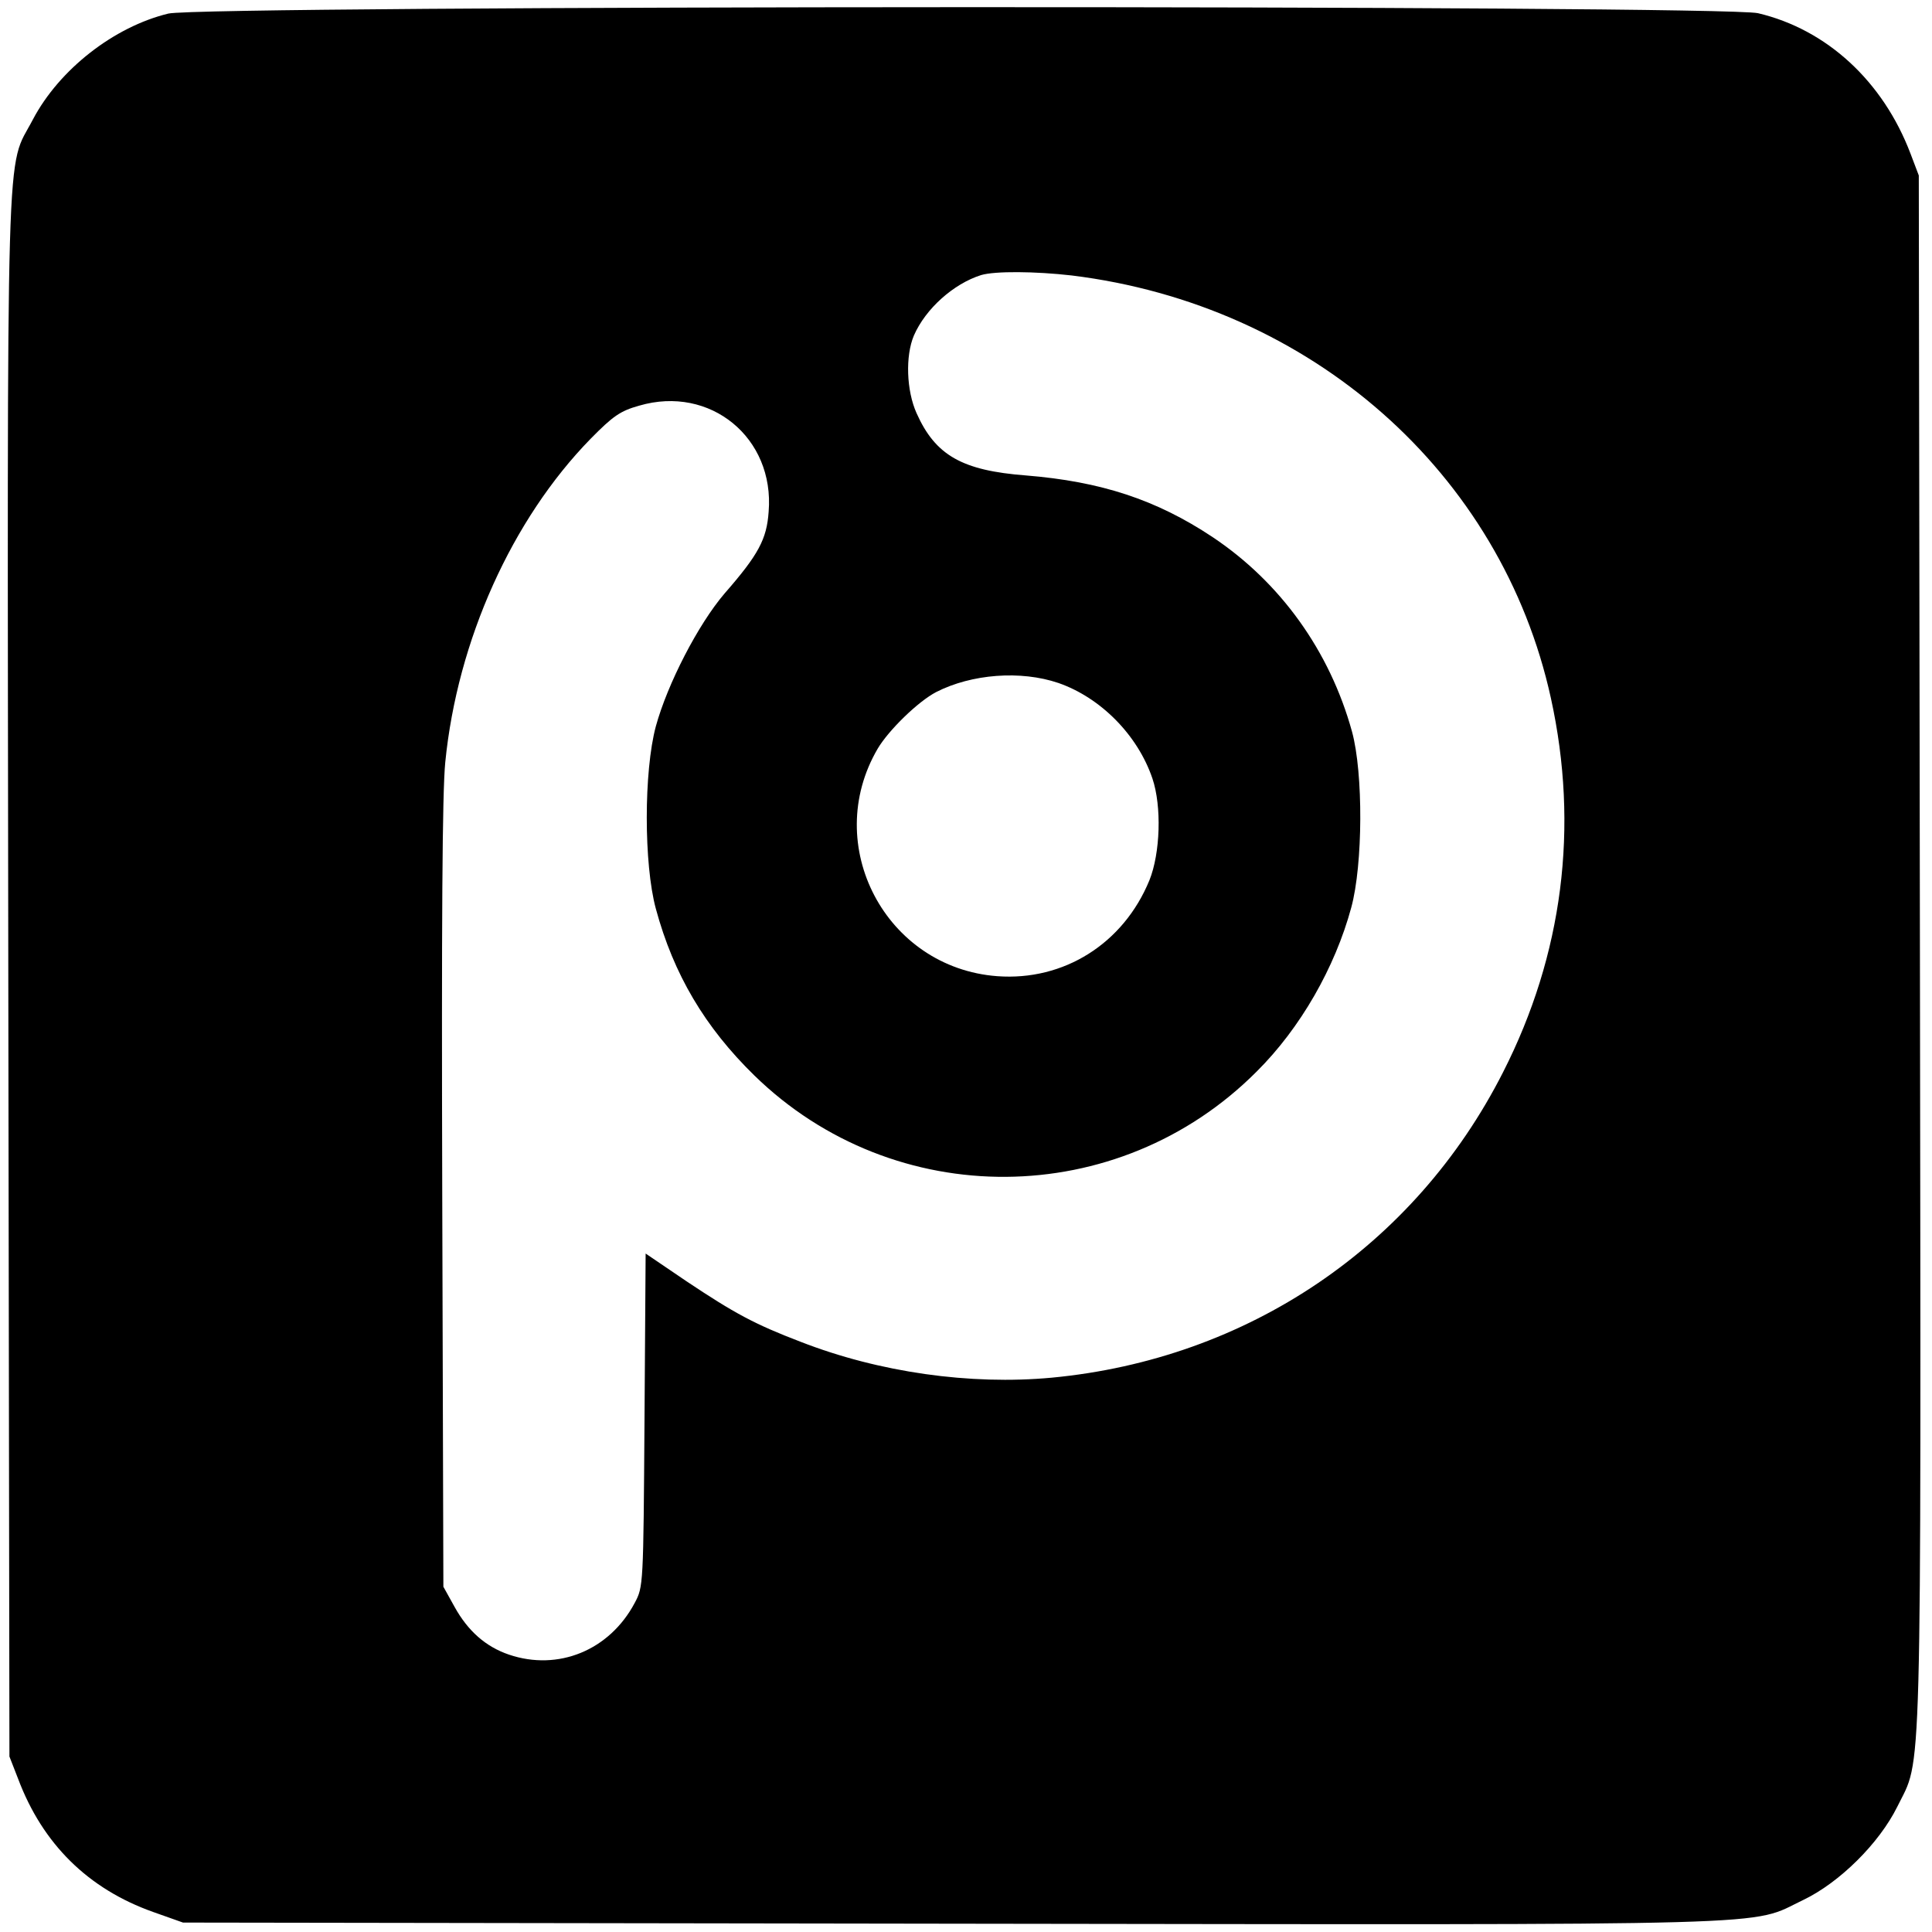
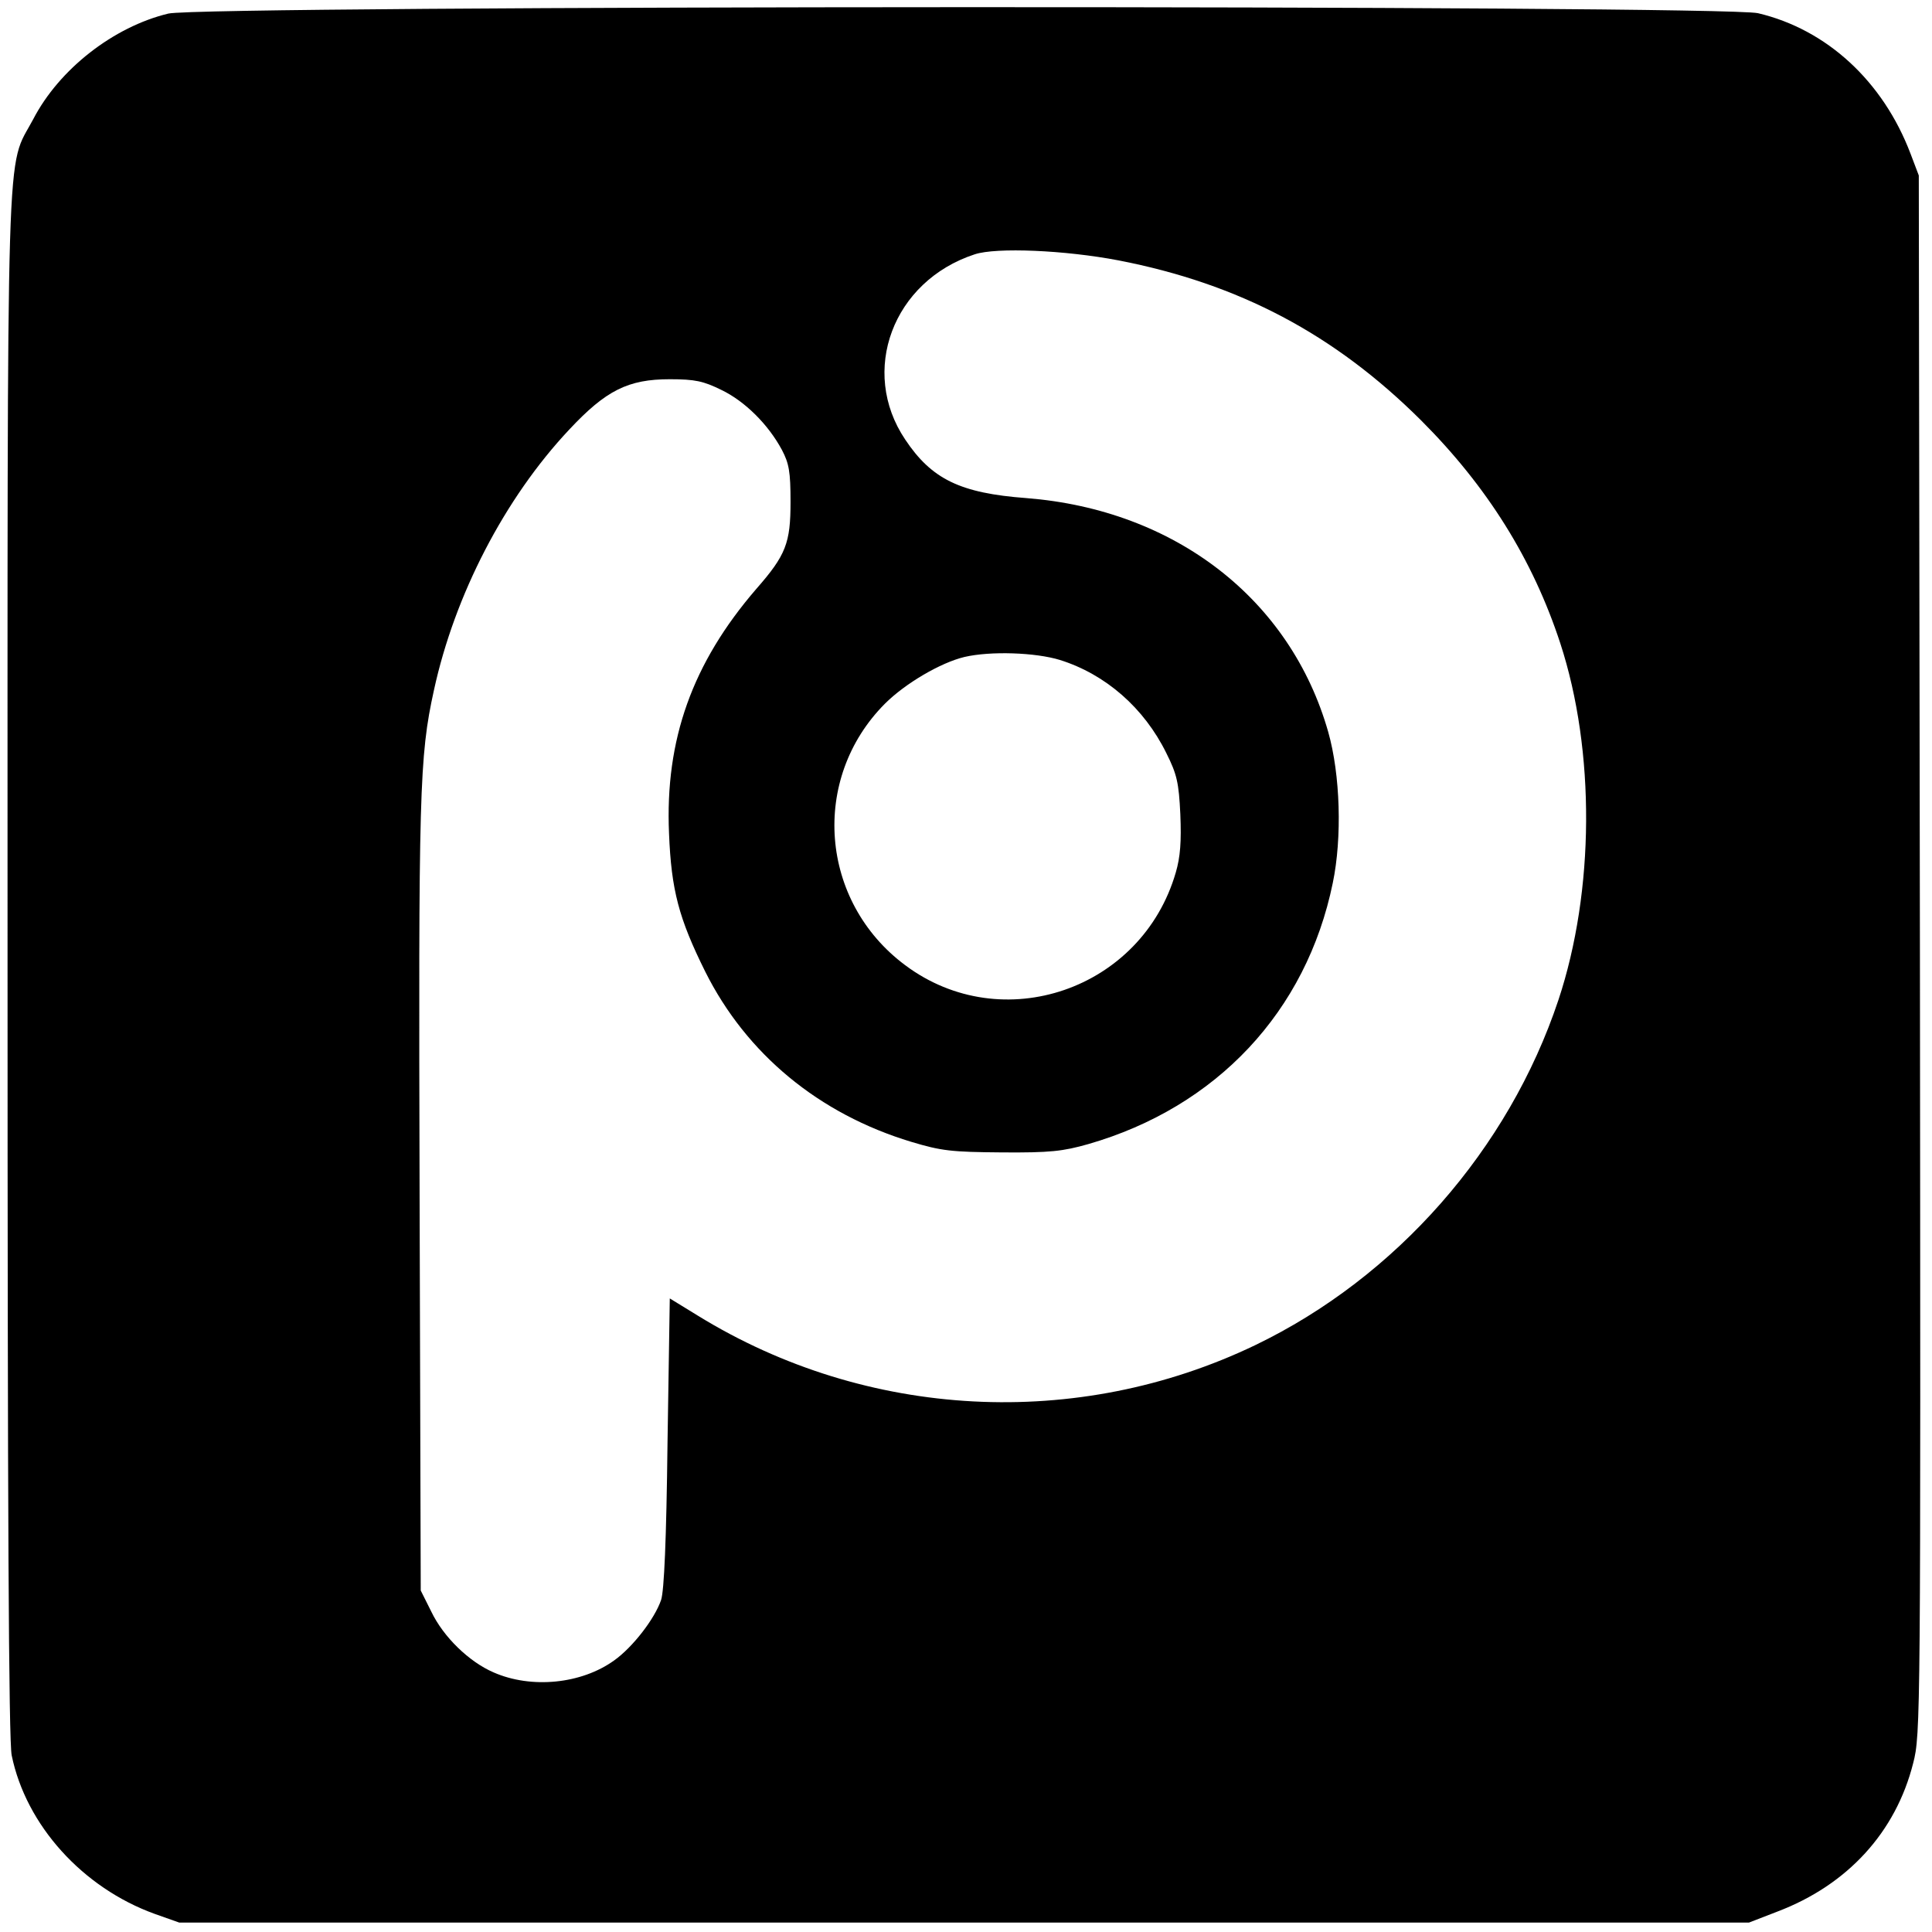
<svg xmlns="http://www.w3.org/2000/svg" version="1.0" width="512pt" height="512pt" viewBox="0 0 512 512" preserveAspectRatio="xMidYMid meet">
  <g transform="translate(0,512) scale(0.1,-0.1)" fill="#000000" stroke="none">
-     <path d="M446 5084 c-144 -35 -289 -148 -359 -281 -72 -138 -68 28 -65 -2270 l3 -2068 23 -59 c65 -173 186 -292 358 -353 l79 -28 2037 -3 c2258 -3 2110 -7 2257 63 96 46 201 150 249 247 66 135 63 -2 60 2266 l-3 2057 -22 58 c-73 192 -222 329 -404 372 -93 22 -4122 21 -4213 -1z m2394 -694 c635 -78 1139 -523 1270 -1120 75 -341 32 -680 -127 -992 -234 -461 -677 -760 -1196 -809 -216 -20 -457 14 -665 95 -123 47 -176 76 -302 160 l-109 74 -3 -441 c-3 -439 -3 -442 -26 -485 -67 -126 -203 -181 -333 -137 -62 21 -109 63 -144 126 l-30 54 -3 1035 c-2 724 0 1070 8 1150 32 323 177 644 385 857 60 61 79 74 129 88 188 55 359 -85 343 -281 -5 -73 -27 -114 -117 -217 -70 -82 -151 -239 -182 -352 -32 -119 -32 -365 0 -483 47 -174 130 -314 261 -442 371 -362 964 -358 1331 10 116 115 208 276 251 435 31 114 32 356 2 466 -59 214 -190 396 -370 516 -149 99 -296 147 -494 163 -169 13 -240 53 -290 165 -27 60 -30 152 -7 206 31 71 105 137 178 160 37 11 144 10 240 -1z m-35 -1080 c112 -39 210 -138 249 -253 25 -74 21 -198 -8 -270 -69 -168 -227 -267 -403 -254 -296 22 -467 347 -317 603 29 49 107 125 155 150 94 48 224 58 324 24z" />
+     <path d="M446 5084 c-145 -35 -289 -147 -358 -280 -73 -138 -68 25 -68 -2241 0 -1443 3 -2058 11 -2095 38 -185 188 -351 379 -420 l65 -23 2080 0 2080 0 75 29 c187 71 314 211 360 393 20 77 20 112 18 2143 l-3 2065 -22 58 c-73 192 -222 329 -404 372 -93 22 -4122 21 -4213 -1z m2518 -654 c320 -62 573 -196 802 -424 175 -175 296 -368 369 -591 93 -285 91 -656 -5 -945 -132 -396 -430 -735 -804 -915 -471 -226 -1029 -197 -1476 78 l-75 46 -6 -382 c-3 -258 -9 -393 -17 -417 -17 -50 -75 -125 -124 -160 -87 -63 -220 -76 -320 -32 -65 28 -133 94 -165 161 l-28 56 -3 1040 c-3 1076 -1 1169 38 1346 55 253 188 509 358 690 98 105 157 134 267 134 67 0 89 -5 136 -28 63 -30 125 -92 161 -159 19 -36 23 -58 23 -138 0 -109 -12 -141 -91 -231 -169 -196 -242 -399 -231 -648 6 -150 26 -225 96 -366 109 -218 301 -377 546 -451 80 -24 106 -27 240 -28 128 -1 162 3 229 22 340 98 578 351 648 692 25 120 20 287 -12 400 -100 352 -406 589 -800 620 -175 13 -251 50 -321 155 -122 181 -33 420 184 491 57 19 240 11 381 -16z m-155 -1059 c121 -38 223 -127 282 -247 28 -56 33 -78 37 -162 3 -72 0 -113 -12 -154 -90 -311 -460 -438 -717 -246 -227 169 -252 494 -54 693 54 54 148 109 211 124 69 16 188 12 253 -8z" />
  </g>
</svg>
